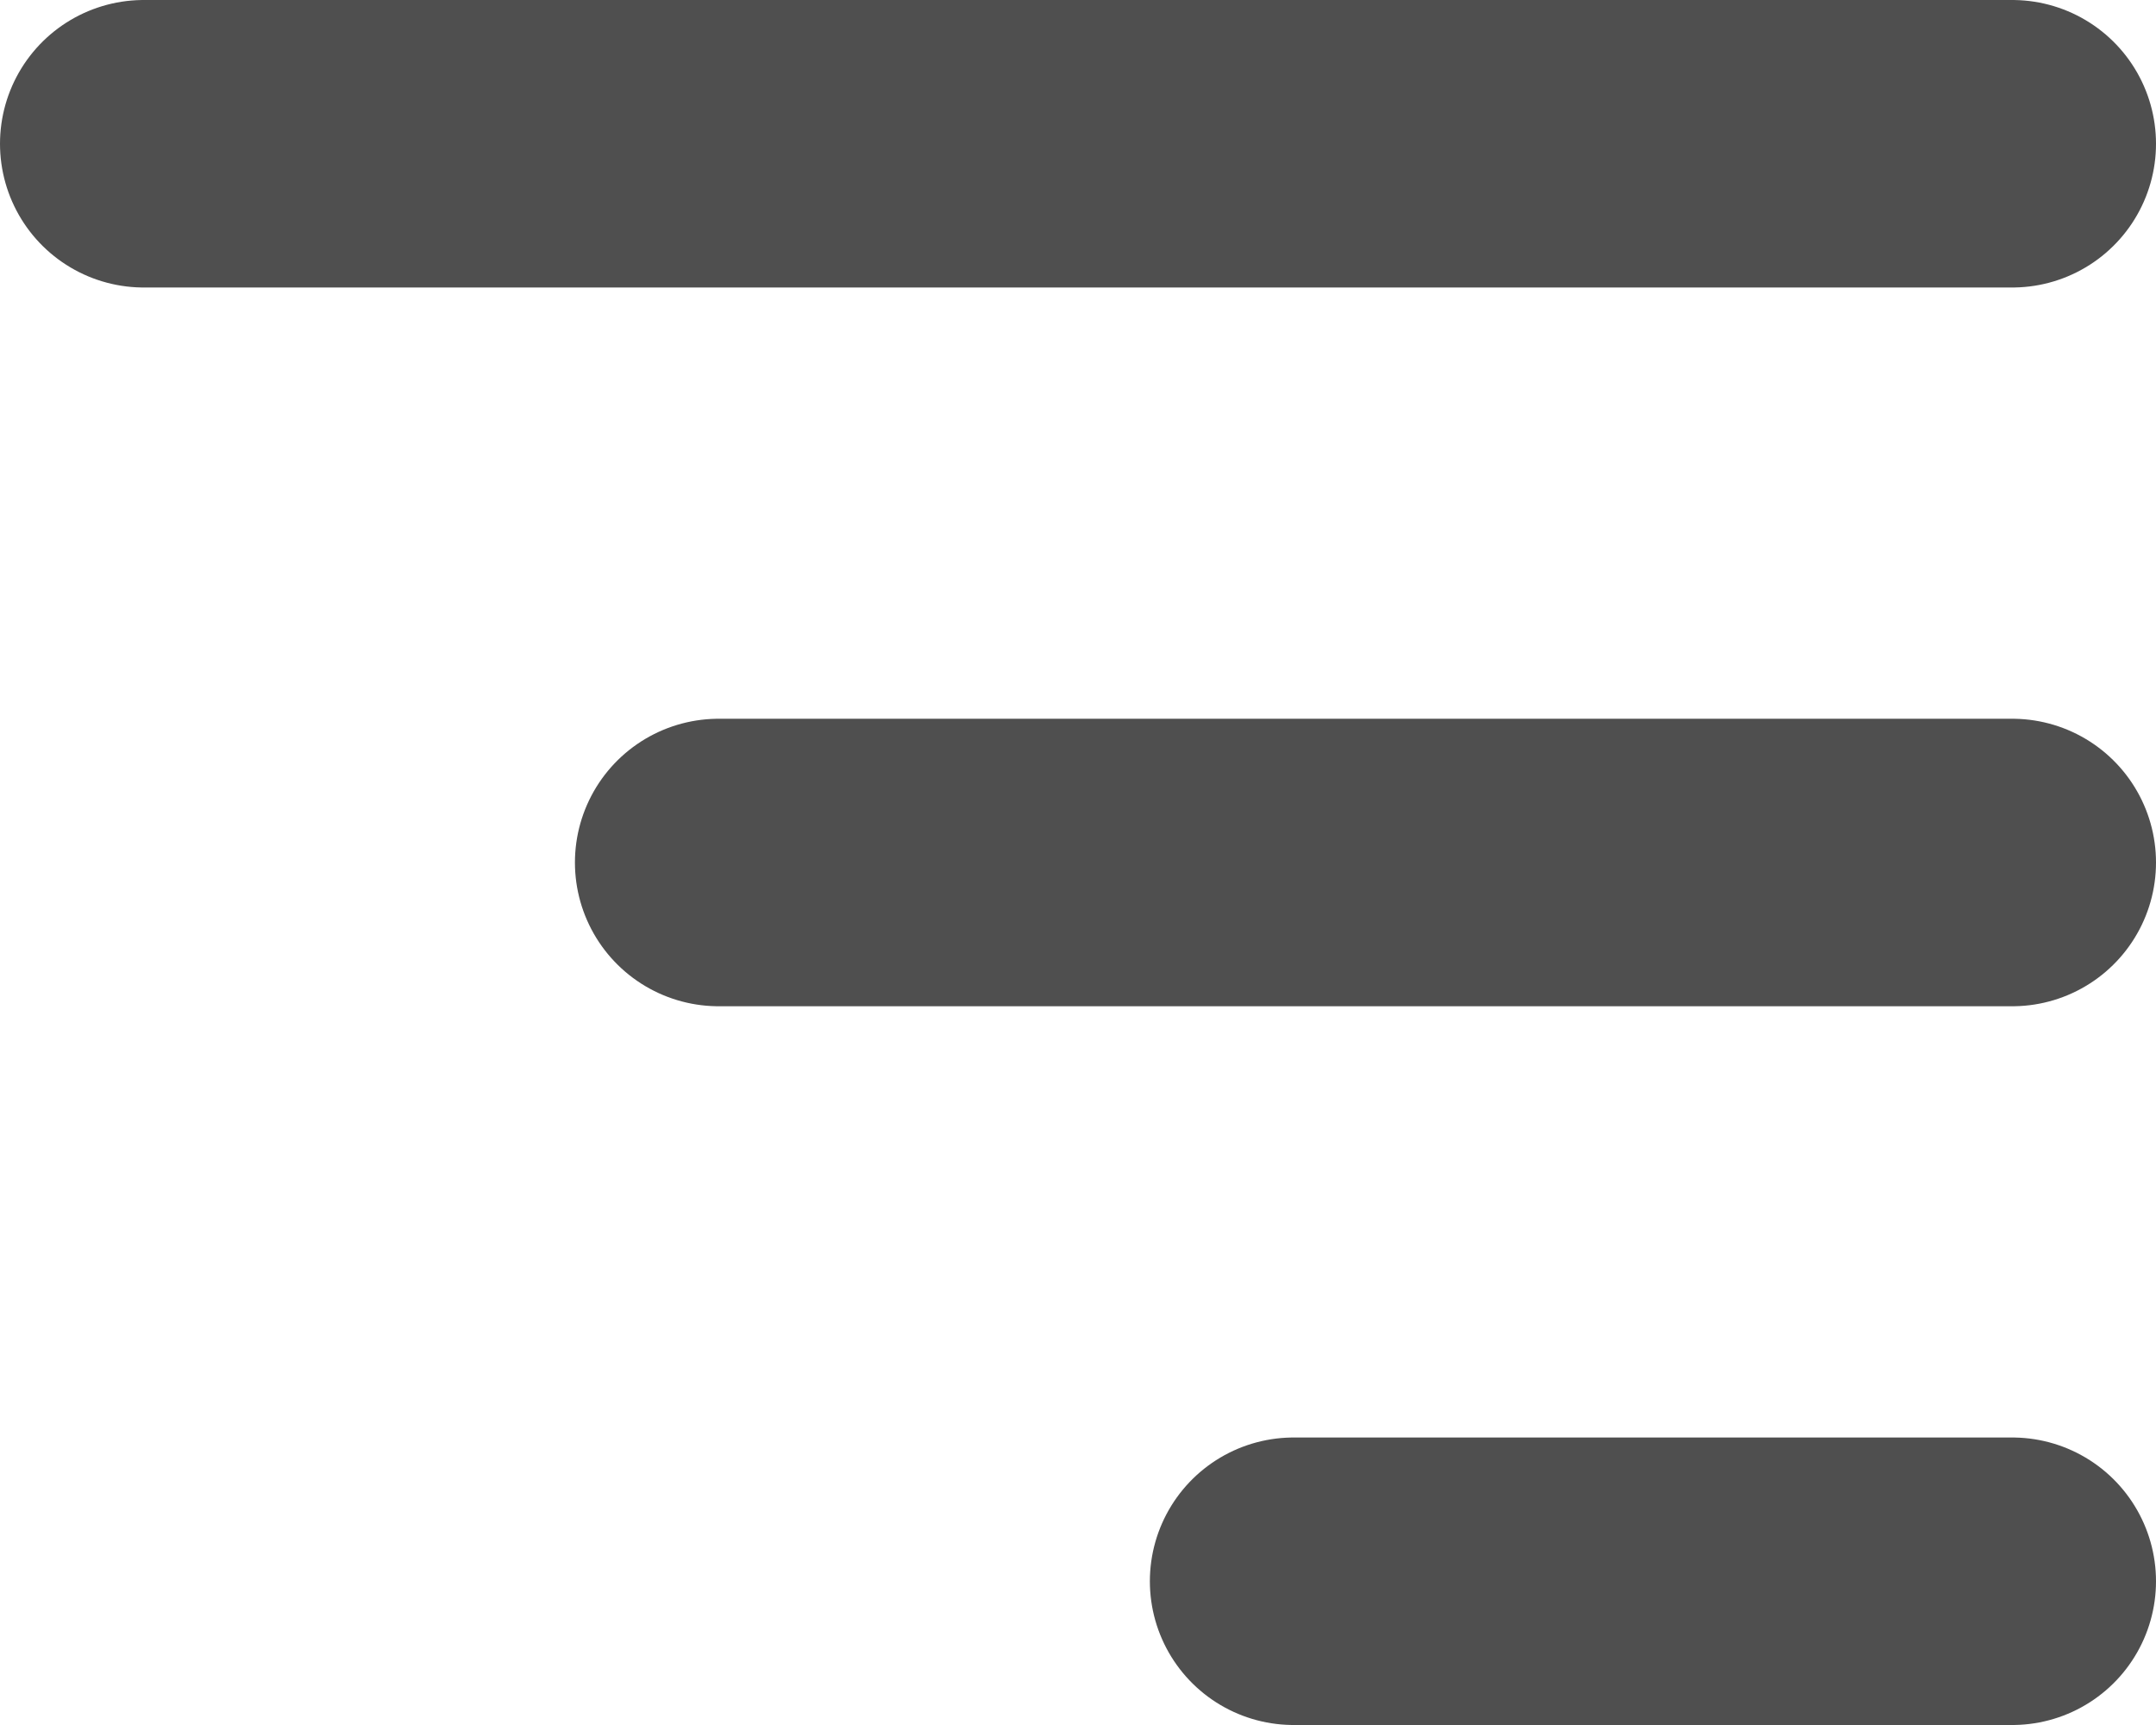
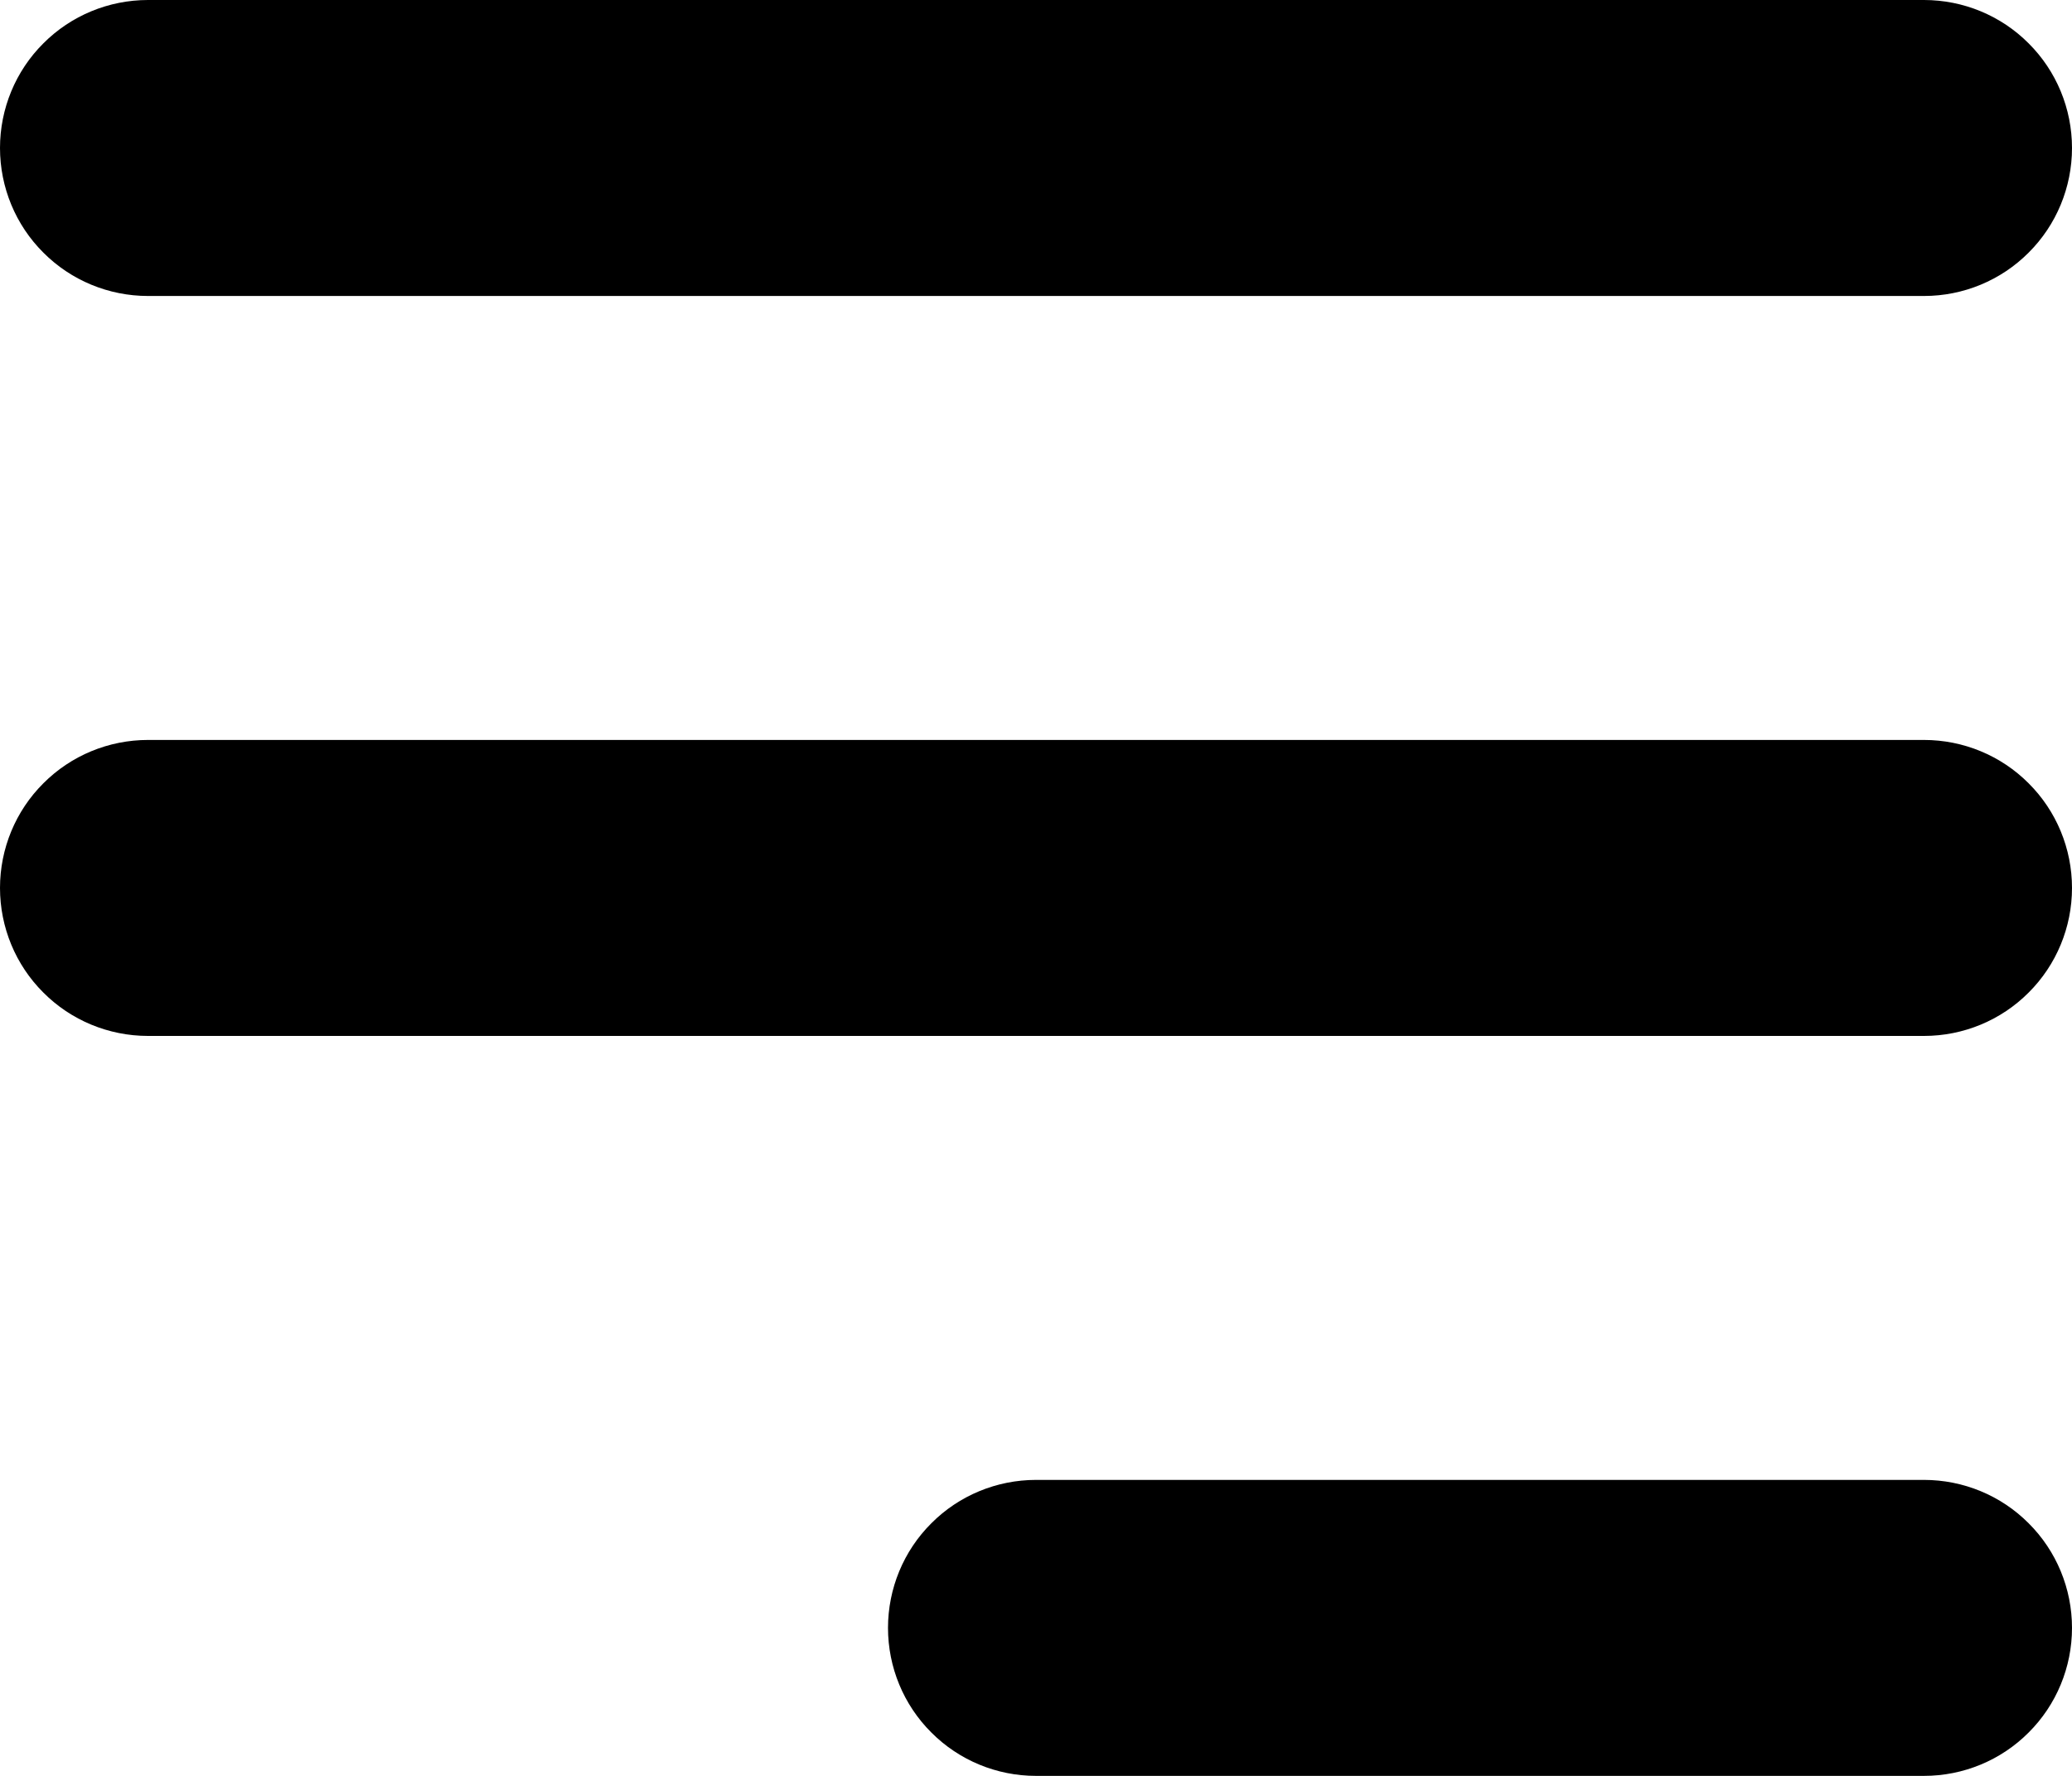
- <svg xmlns="http://www.w3.org/2000/svg" width="15" height="12" viewBox="0 0 15 12" fill="none">
-   <line x1="1" y1="1" x2="14" y2="1" stroke="#4F4F4F" stroke-width="2" stroke-linecap="round" />
-   <line x1="5" y1="6" x2="14" y2="6" stroke="#4F4F4F" stroke-width="2" stroke-linecap="round" />
-   <line x1="9" y1="11" x2="14" y2="11" stroke="#4F4F4F" stroke-width="2" stroke-linecap="round" />
+ <svg xmlns="http://www.w3.org/2000/svg" width="14" height="12" viewBox="0 0 14 12" fill="none">
+   <path fill-rule="evenodd" clip-rule="evenodd" d="M14 1C14 0.735 13.895 0.48 13.707 0.293C13.52 0.105 13.265 0 13 0L1 0C0.735 0 0.48 0.105 0.293 0.293C0.105 0.48 -2.38419e-07 0.735 -2.38419e-07 1C-2.38419e-07 1.265 0.105 1.52 0.293 1.707C0.48 1.895 0.735 2 1 2L13 2C13.265 2 13.52 1.895 13.707 1.707C13.895 1.52 14 1.265 14 1ZM14 6C14 5.735 13.895 5.48 13.707 5.293C13.52 5.105 13.265 5 13 5L1 5C0.735 5 0.48 5.105 0.293 5.293C0.105 5.48 -2.38419e-07 5.735 -2.38419e-07 6C-2.38419e-07 6.265 0.105 6.52 0.293 6.707C0.48 6.895 0.735 7 1 7L13 7C13.265 7 13.52 6.895 13.707 6.707C13.895 6.52 14 6.265 14 6ZM14 11C14 10.735 13.895 10.48 13.707 10.293C13.52 10.105 13.265 10 13 10H7C6.735 10 6.48 10.105 6.293 10.293C6.105 10.48 6 10.735 6 11C6 11.265 6.105 11.52 6.293 11.707C6.48 11.895 6.735 12 7 12H13C13.265 12 13.52 11.895 13.707 11.707C13.895 11.52 14 11.265 14 11Z" fill="black" />
</svg>
